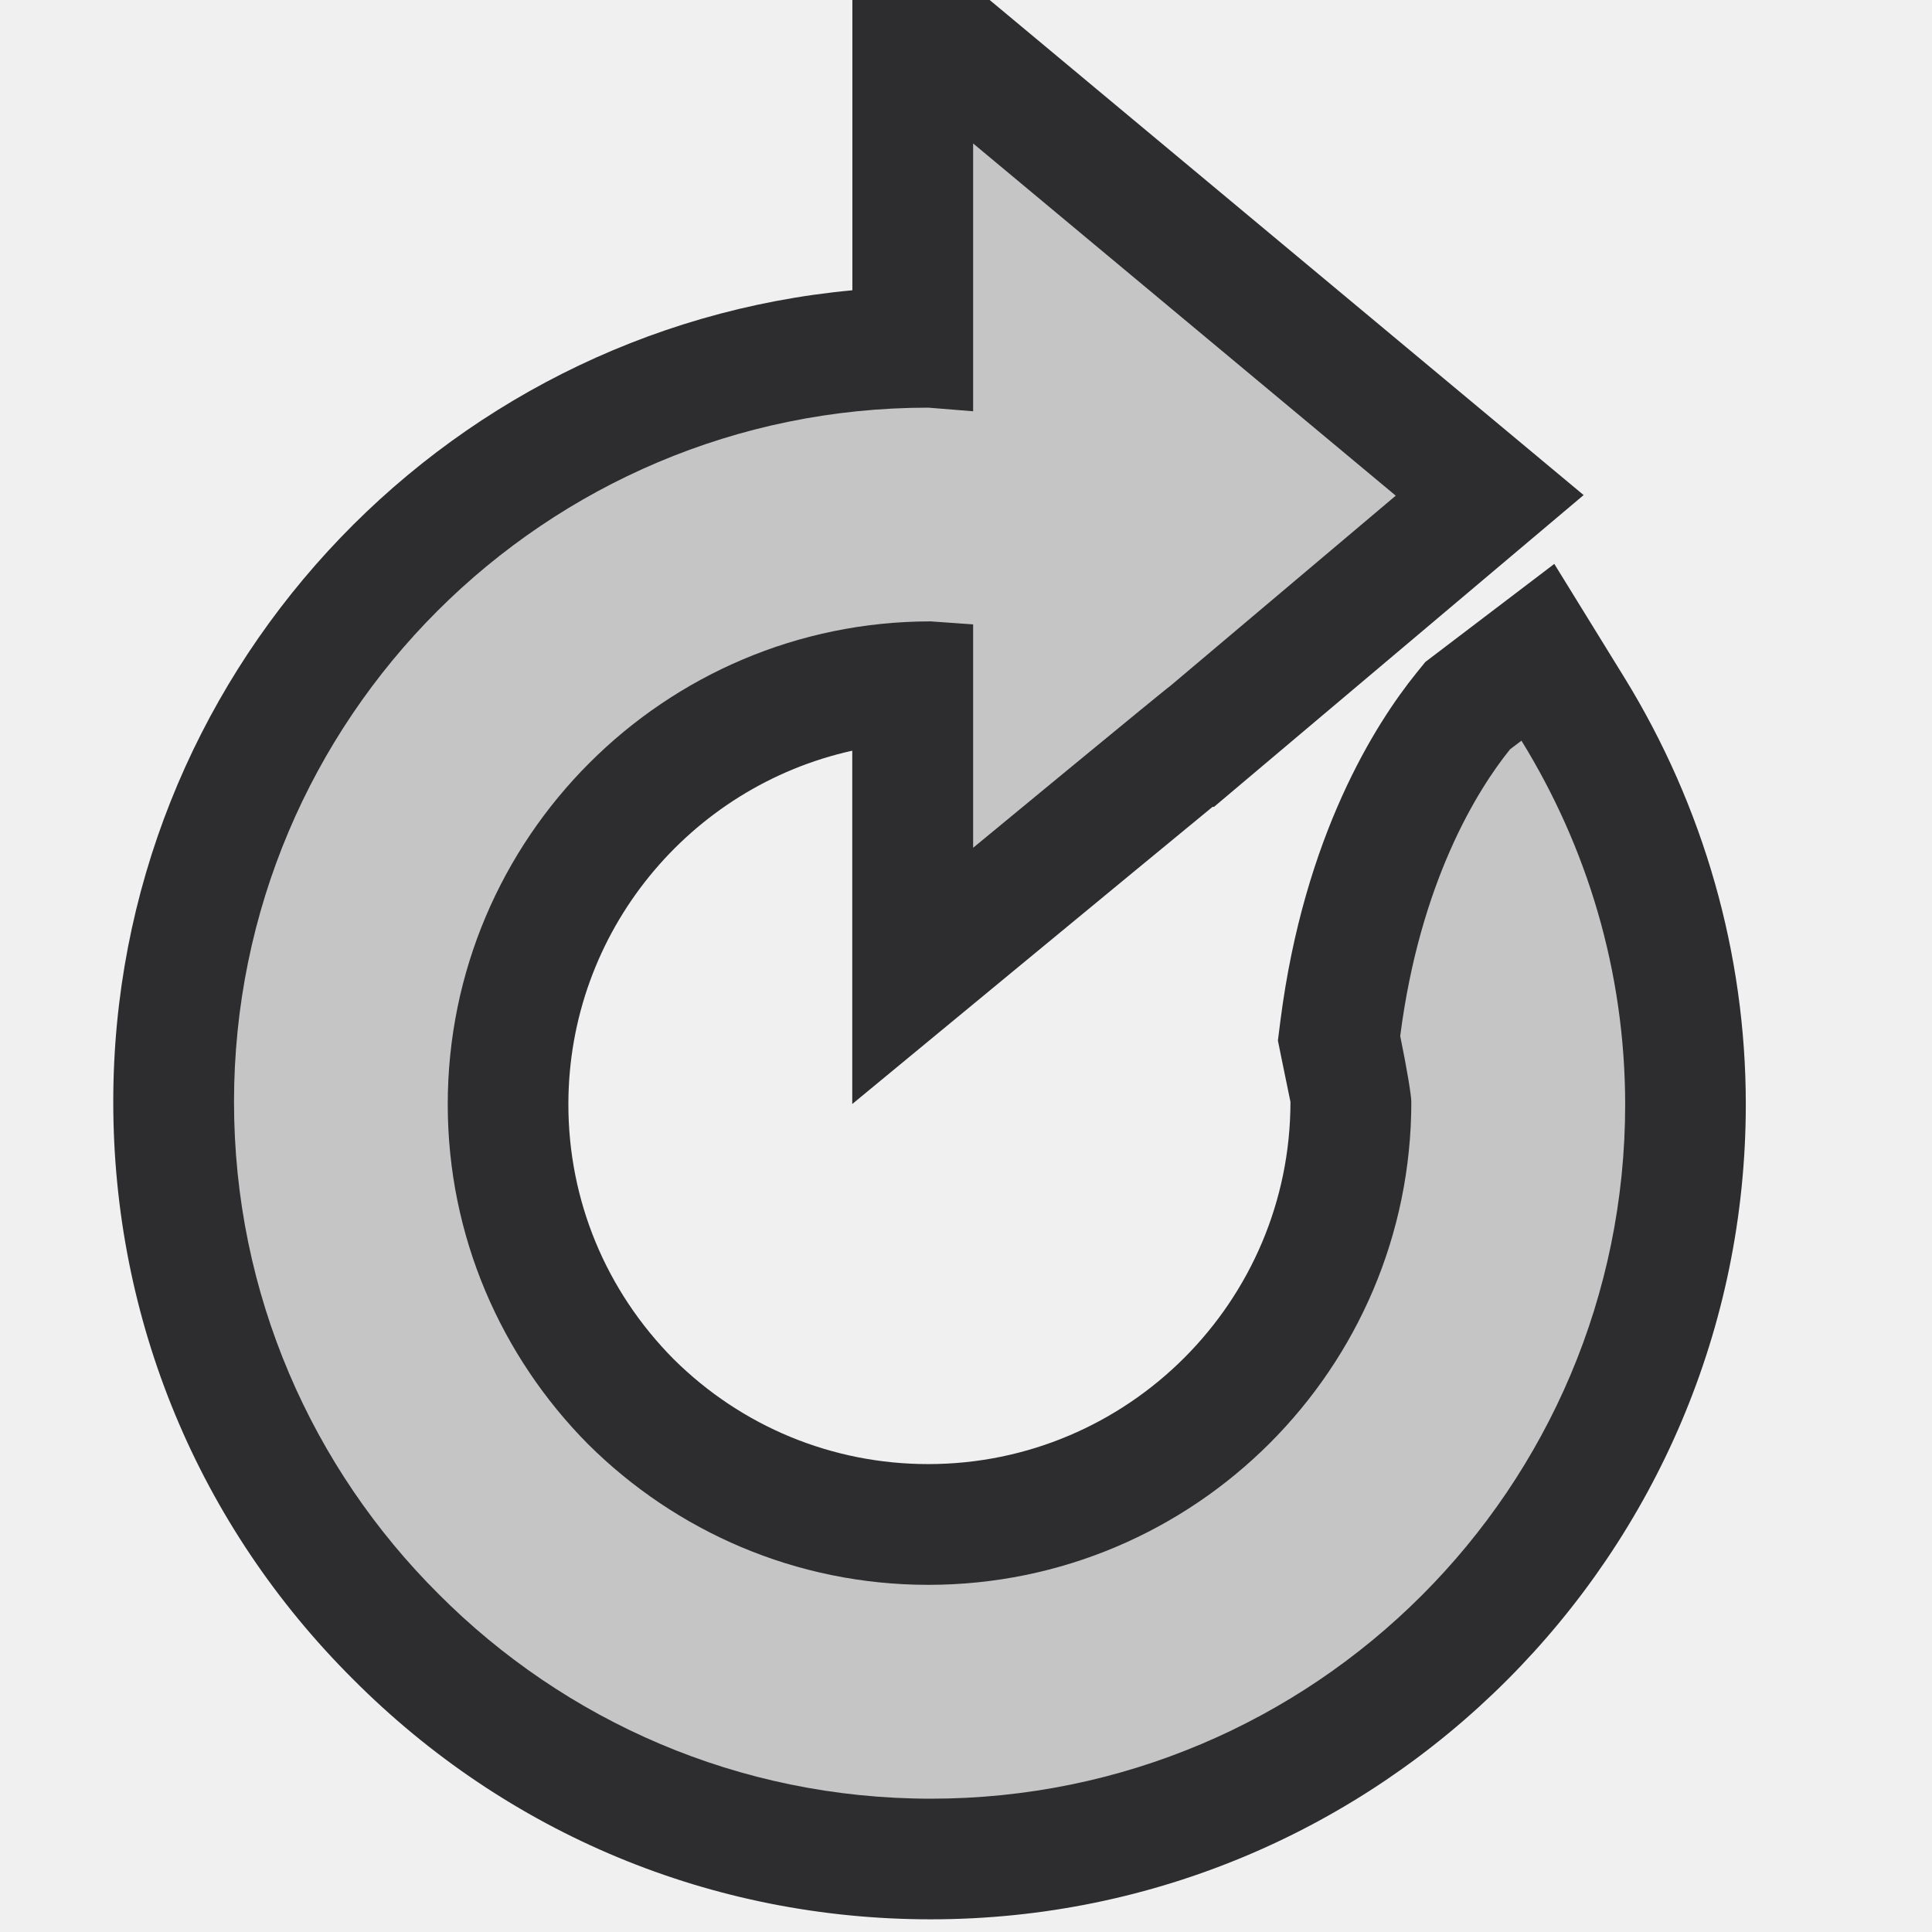
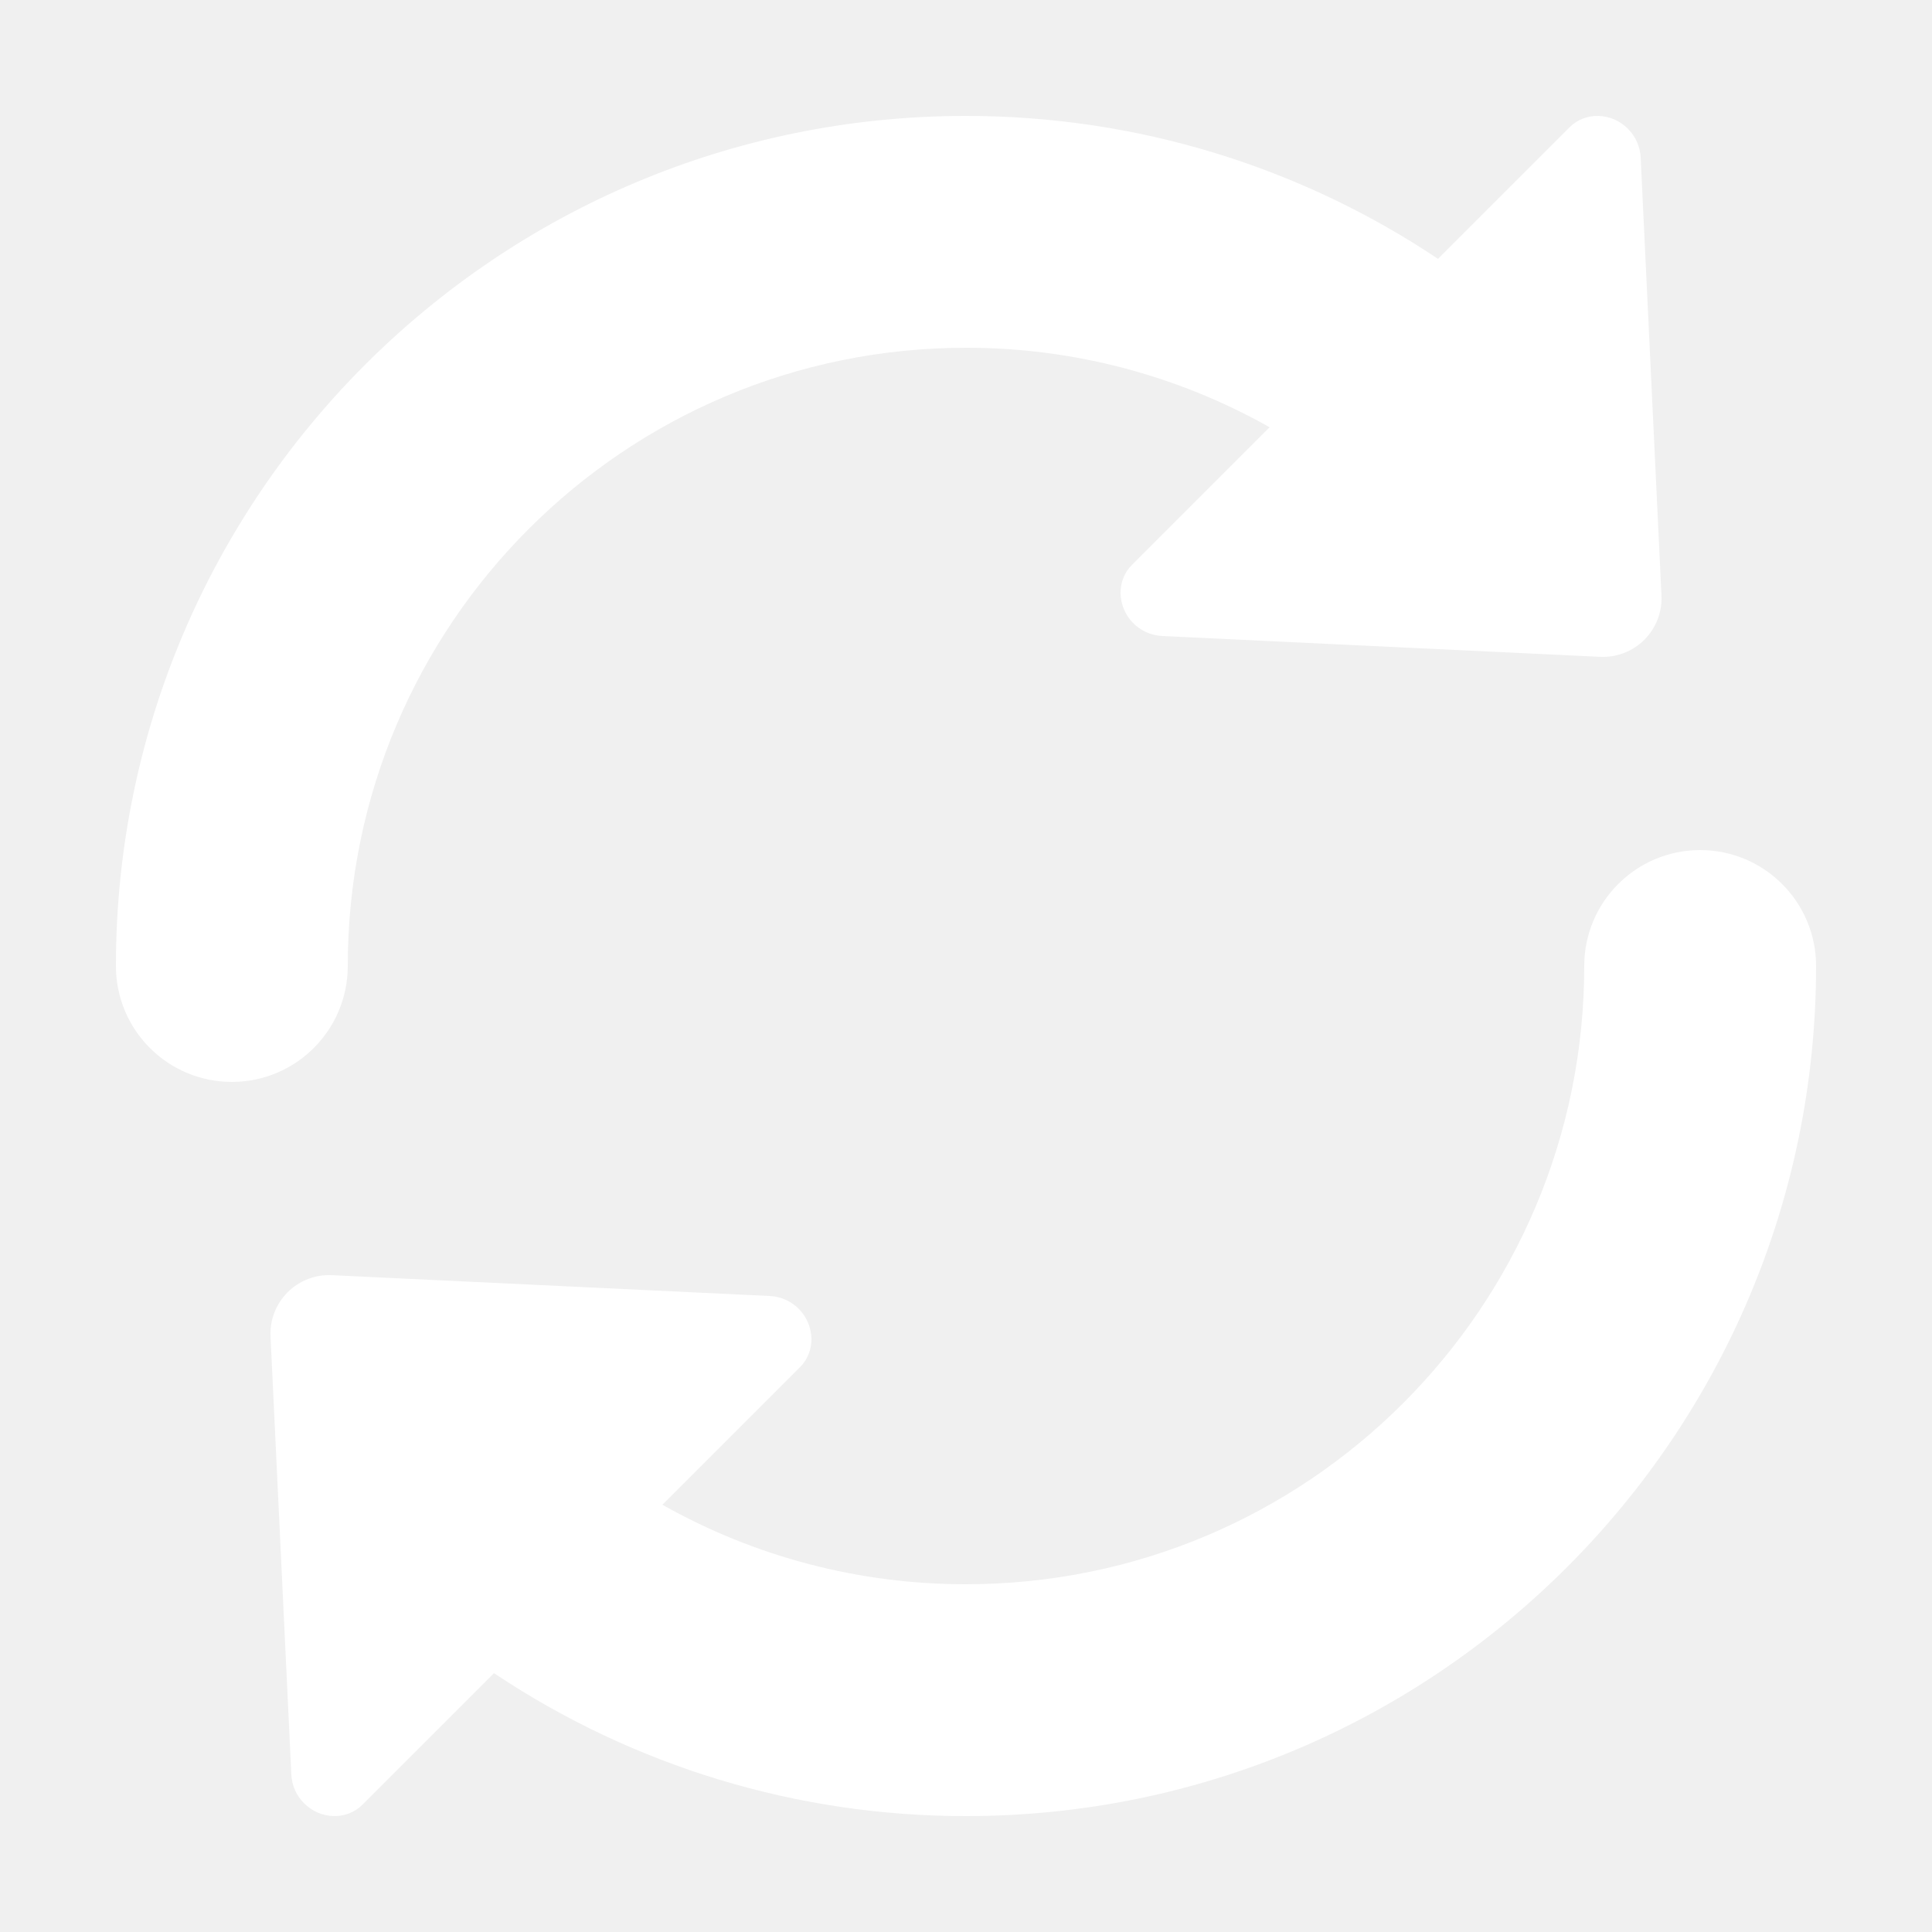
- <svg xmlns="http://www.w3.org/2000/svg" width="16" height="16">
-   <path d="M13.451 5.609l-.579-.939-1.068.812-.076.094c-.335.415-.927 1.341-1.124 2.876l-.021.165.033.163.071.345c0 1.654-1.346 3-3 3-.795 0-1.545-.311-2.107-.868-.563-.567-.873-1.317-.873-2.111 0-1.431 1.007-2.632 2.351-2.929v2.926s2.528-2.087 2.984-2.461h.012l3.061-2.582-4.919-4.1h-1.137v2.404c-3.429.318-6.121 3.211-6.121 6.721 0 1.809.707 3.508 1.986 4.782 1.277 1.282 2.976 1.988 4.784 1.988 3.722 0 6.75-3.028 6.75-6.75 0-1.245-.349-2.468-1.007-3.536z" fill="#2D2D30" />
-   <path d="M12.6 6.134l-.094.071c-.269.333-.746 1.096-.91 2.375.057.277.092.495.092.545 0 2.206-1.794 4-4 4-1.098 0-2.093-.445-2.817-1.164-.718-.724-1.163-1.718-1.163-2.815 0-2.206 1.794-4 4-4l.351.025v1.85s1.626-1.342 1.631-1.339l1.869-1.577-3.5-2.917v2.218l-.371-.03c-3.176 0-5.75 2.574-5.75 5.75 0 1.593.648 3.034 1.695 4.076 1.042 1.046 2.482 1.694 4.076 1.694 3.176 0 5.75-2.574 5.75-5.75-.001-1.106-.318-2.135-.859-3.012z" fill="#C5C5C5" />
+ <svg xmlns="http://www.w3.org/2000/svg" t="1598865318190" class="icon" viewBox="0 0 1024 1024" version="1.1" p-id="5864" width="200" height="200">
+   <path d="M351.089 797.553A326.697 326.697 0 0 0 512 839.68c180.982 0 327.68-146.698 327.68-327.68a61.44 61.44 0 0 1 122.88 0c0 248.832-201.728 450.56-450.56 450.56a449.27 449.27 0 0 1-250.163-75.756l-69.693 69.693c-8.356 8.356-22.221 8.028-30.966-0.717a22.979 22.979 0 0 1-6.758-15.094l-11.018-231.956a31.068 31.068 0 0 1 32.85-32.85l231.956 11.039A23.142 23.142 0 0 1 430.08 709.837c0 5.612-2.171 10.916-6.062 14.787l-72.909 72.909z m321.823-571.105A326.697 326.697 0 0 0 512 184.32C331.018 184.32 184.32 331.018 184.32 512a61.44 61.44 0 0 1-122.88 0C61.44 263.168 263.168 61.44 512 61.44c90.87 0 177.377 27.095 250.163 75.756l69.693-69.693c8.356-8.356 22.221-8.028 30.966 0.717 4.055 4.076 6.472 9.462 6.758 15.094l11.018 231.956a31.068 31.068 0 0 1-32.85 32.85l-231.956-11.039A23.142 23.142 0 0 1 593.92 314.163c0-5.612 2.171-10.916 6.062-14.787l72.909-72.909z" p-id="5865" fill="#ffffff" />
</svg>
